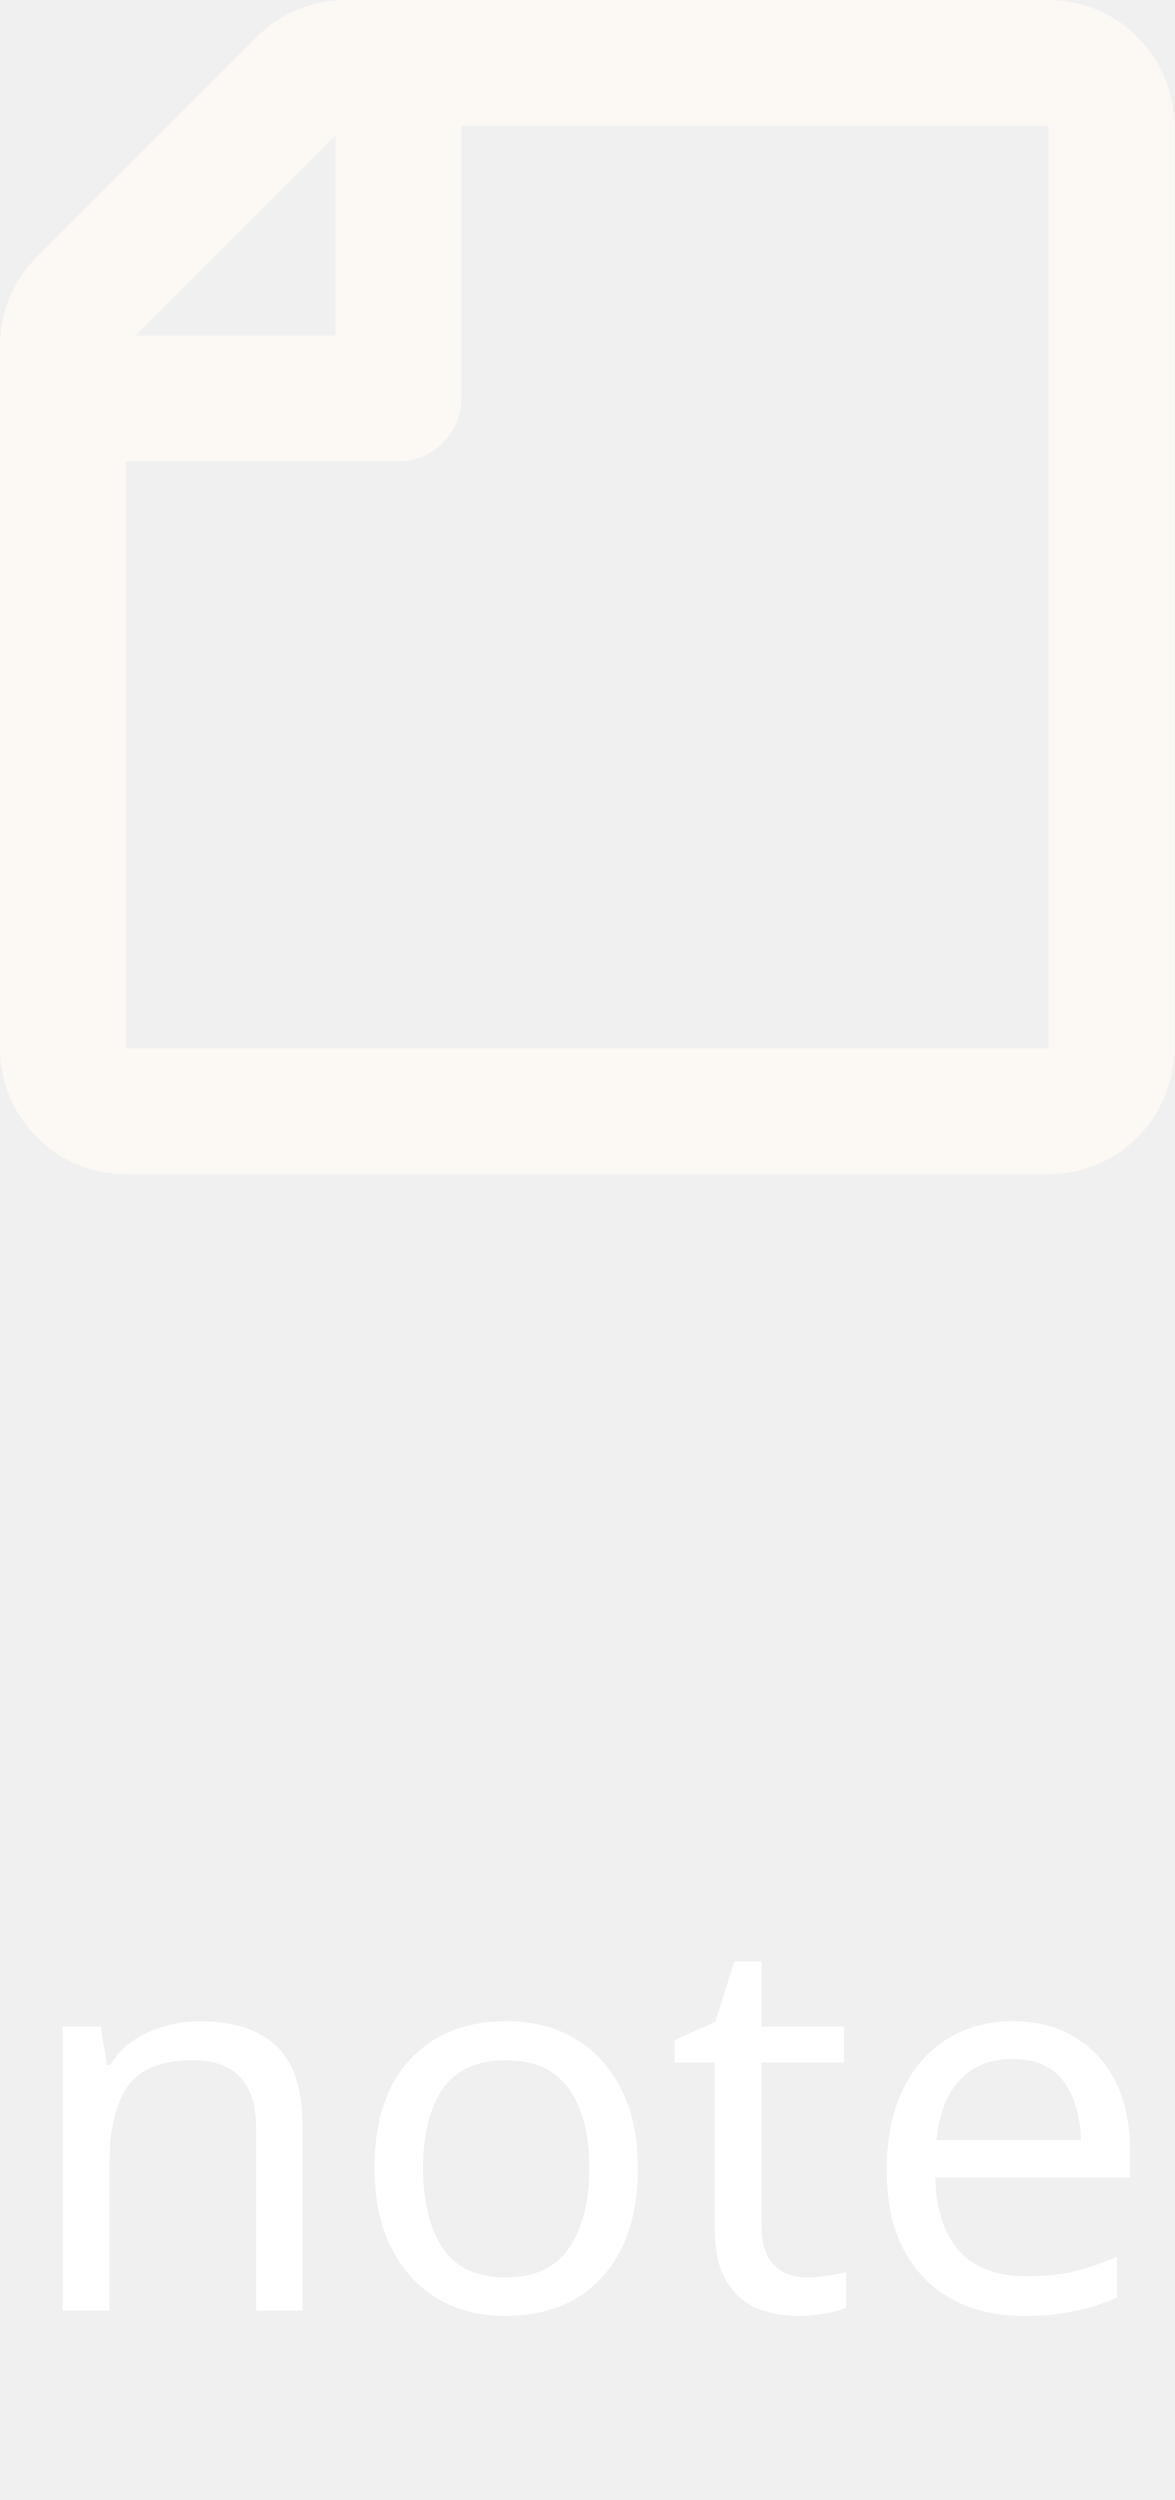
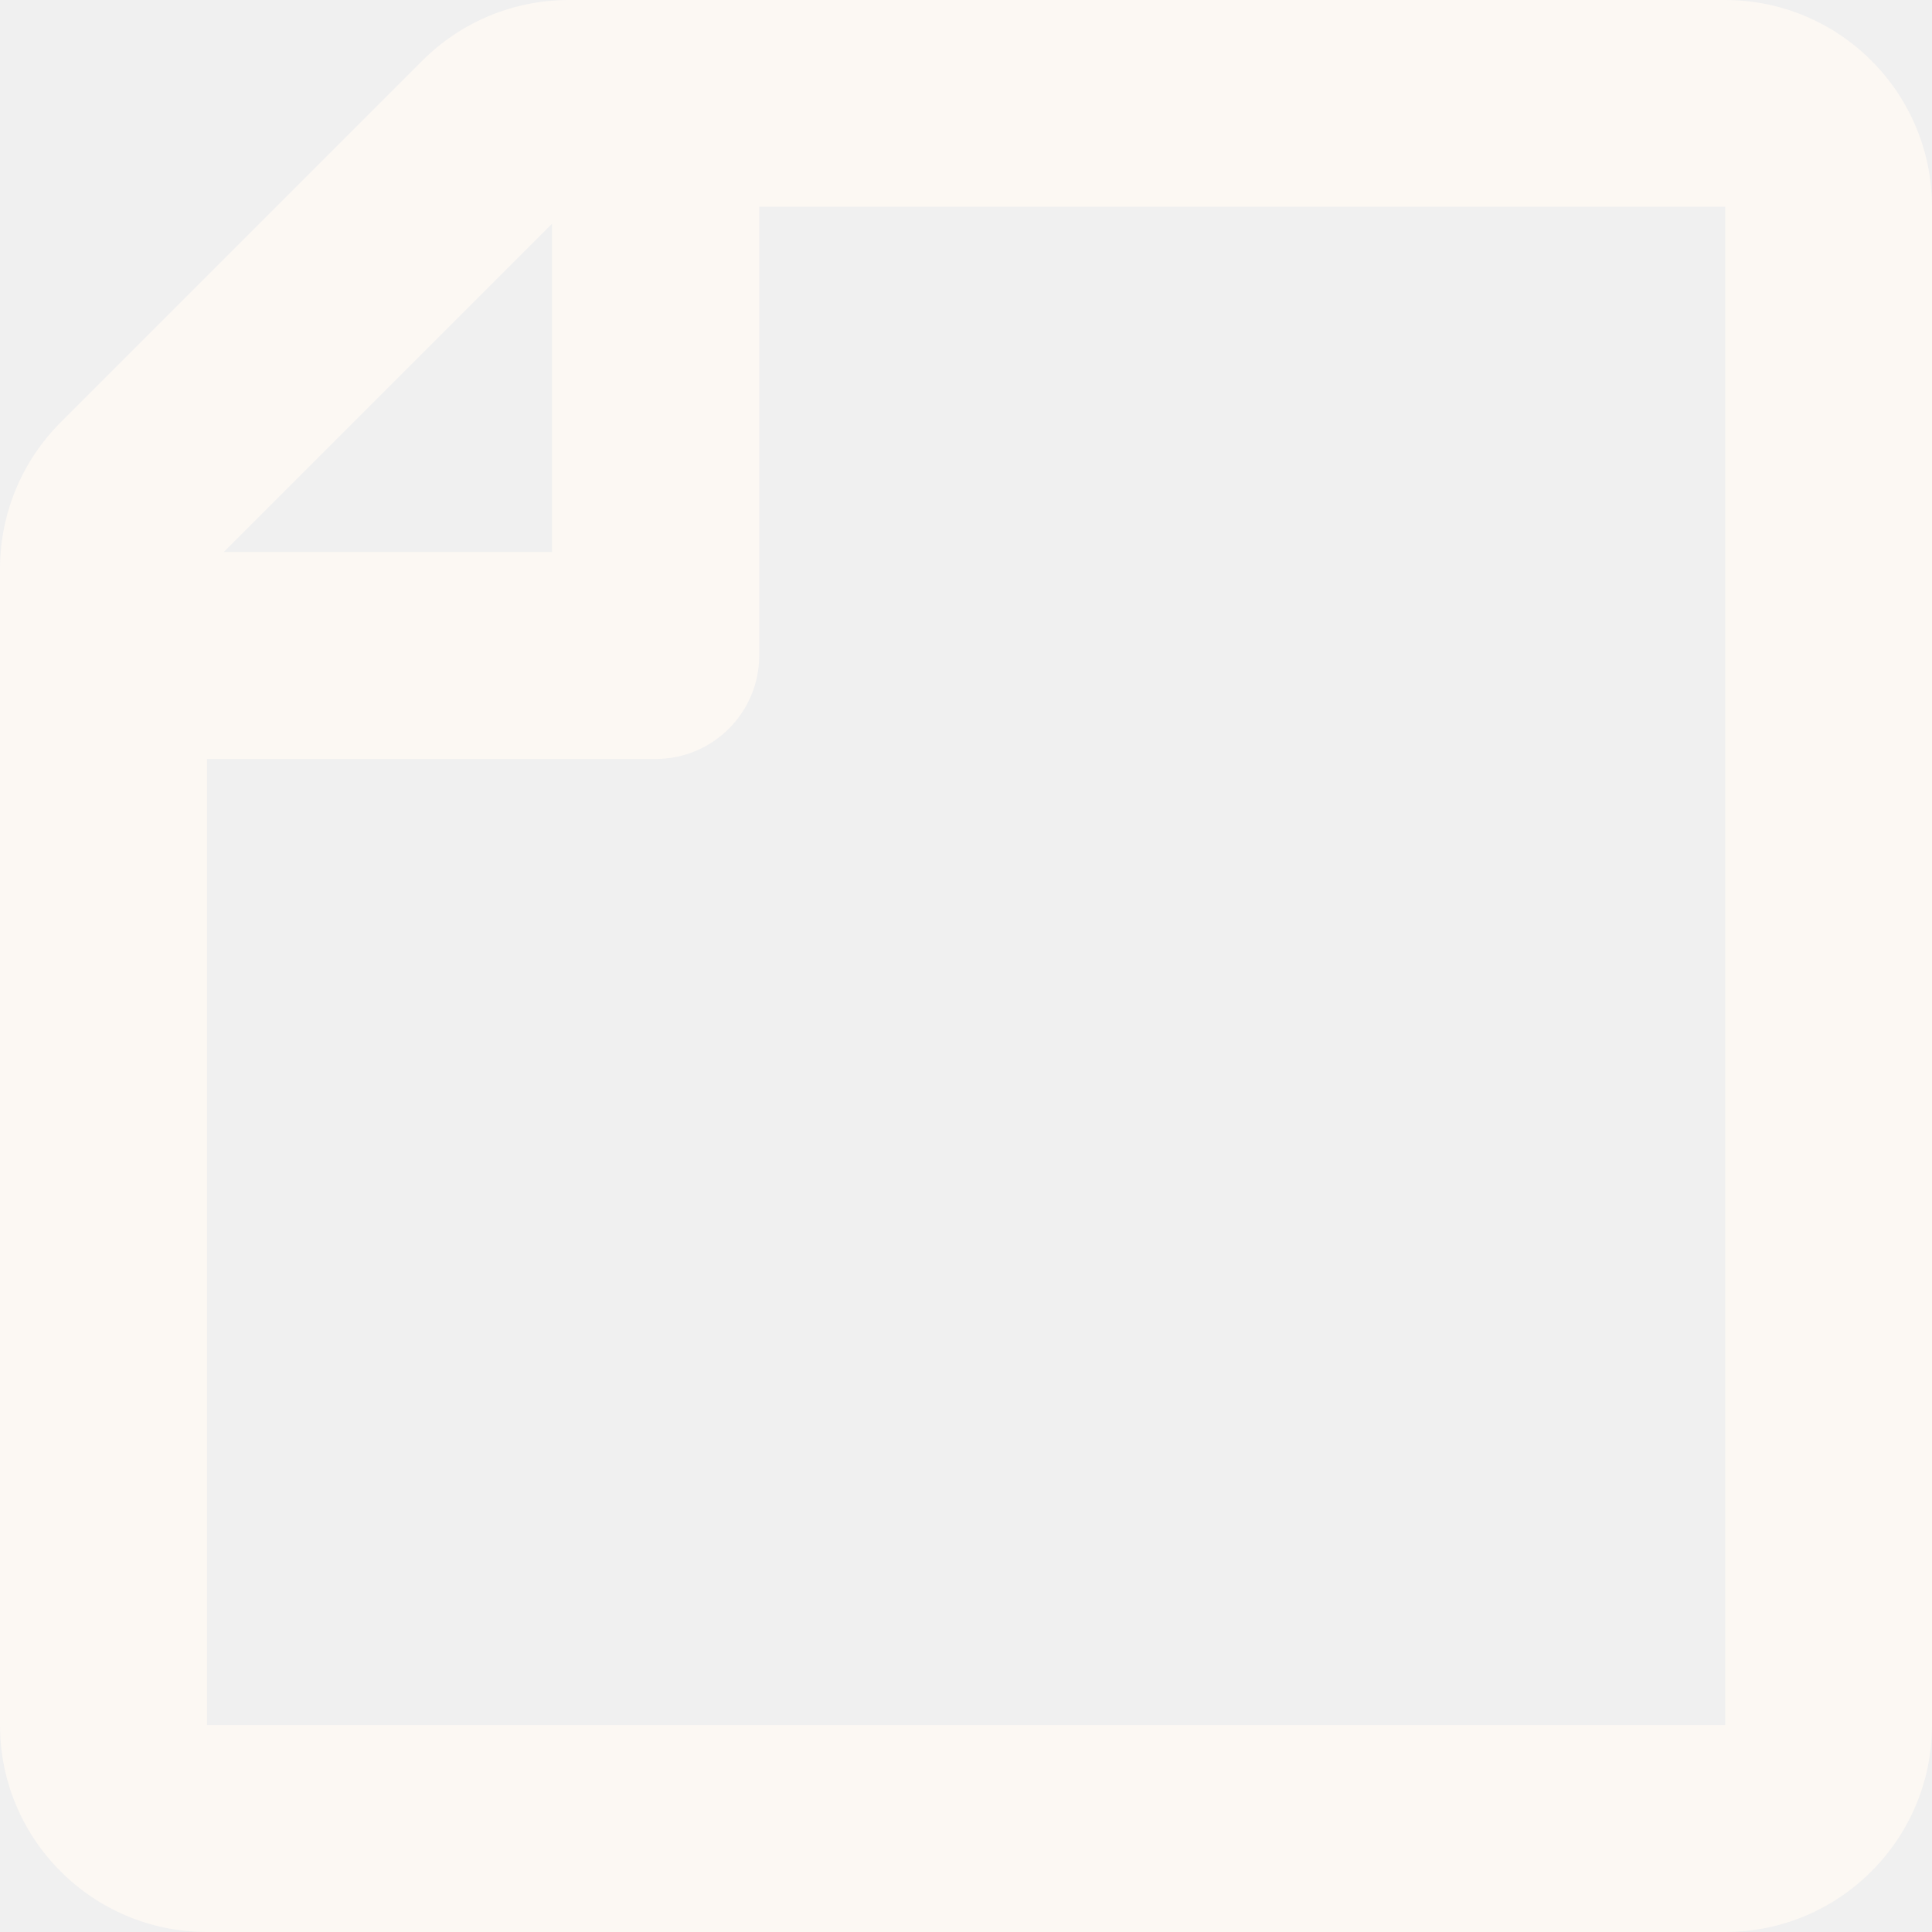
- <svg xmlns="http://www.w3.org/2000/svg" width="31" height="66" viewBox="0 0 31 66">
-   <g id="グループ_176" data-name="グループ 176" transform="translate(-870 -7854)">
-     <path id="sticky-note-regular" d="M0,41.126V59.678A3.321,3.321,0,0,0,3.321,63H27.679A3.321,3.321,0,0,0,31,59.678V35.321A3.321,3.321,0,0,0,27.679,32H9.126a3.321,3.321,0,0,0-2.349.973l-5.8,5.8A3.321,3.321,0,0,0,0,41.126ZM8.857,35.59v5.267H3.59ZM3.321,59.678v-15.5h7.2a1.661,1.661,0,0,0,1.661-1.661v-7.2h15.5V59.678Z" transform="translate(870 7822)" fill="#fcf8f3" />
-     <text id="note" transform="translate(885 7915)" fill="#fff" font-size="14" font-family="Avenir-Medium, Avenir" font-weight="500">
-       <tspan x="-14.532" y="0">note</tspan>
-     </text>
-   </g>
+ <svg xmlns="http://www.w3.org/2000/svg" width="31" height="30.999" viewBox="0 0 31 30.999">
+   <path id="sticky-note-regular" d="M0,41.126V59.678A3.321,3.321,0,0,0,3.321,63H27.679A3.321,3.321,0,0,0,31,59.678V35.321A3.321,3.321,0,0,0,27.679,32H9.126a3.321,3.321,0,0,0-2.349.973l-5.8,5.8A3.321,3.321,0,0,0,0,41.126ZM8.857,35.59v5.267H3.59ZM3.321,59.678v-15.5h7.2a1.661,1.661,0,0,0,1.661-1.661v-7.2h15.5V59.678Z" transform="translate(0 -32)" fill="#fcf8f3" />
</svg>
